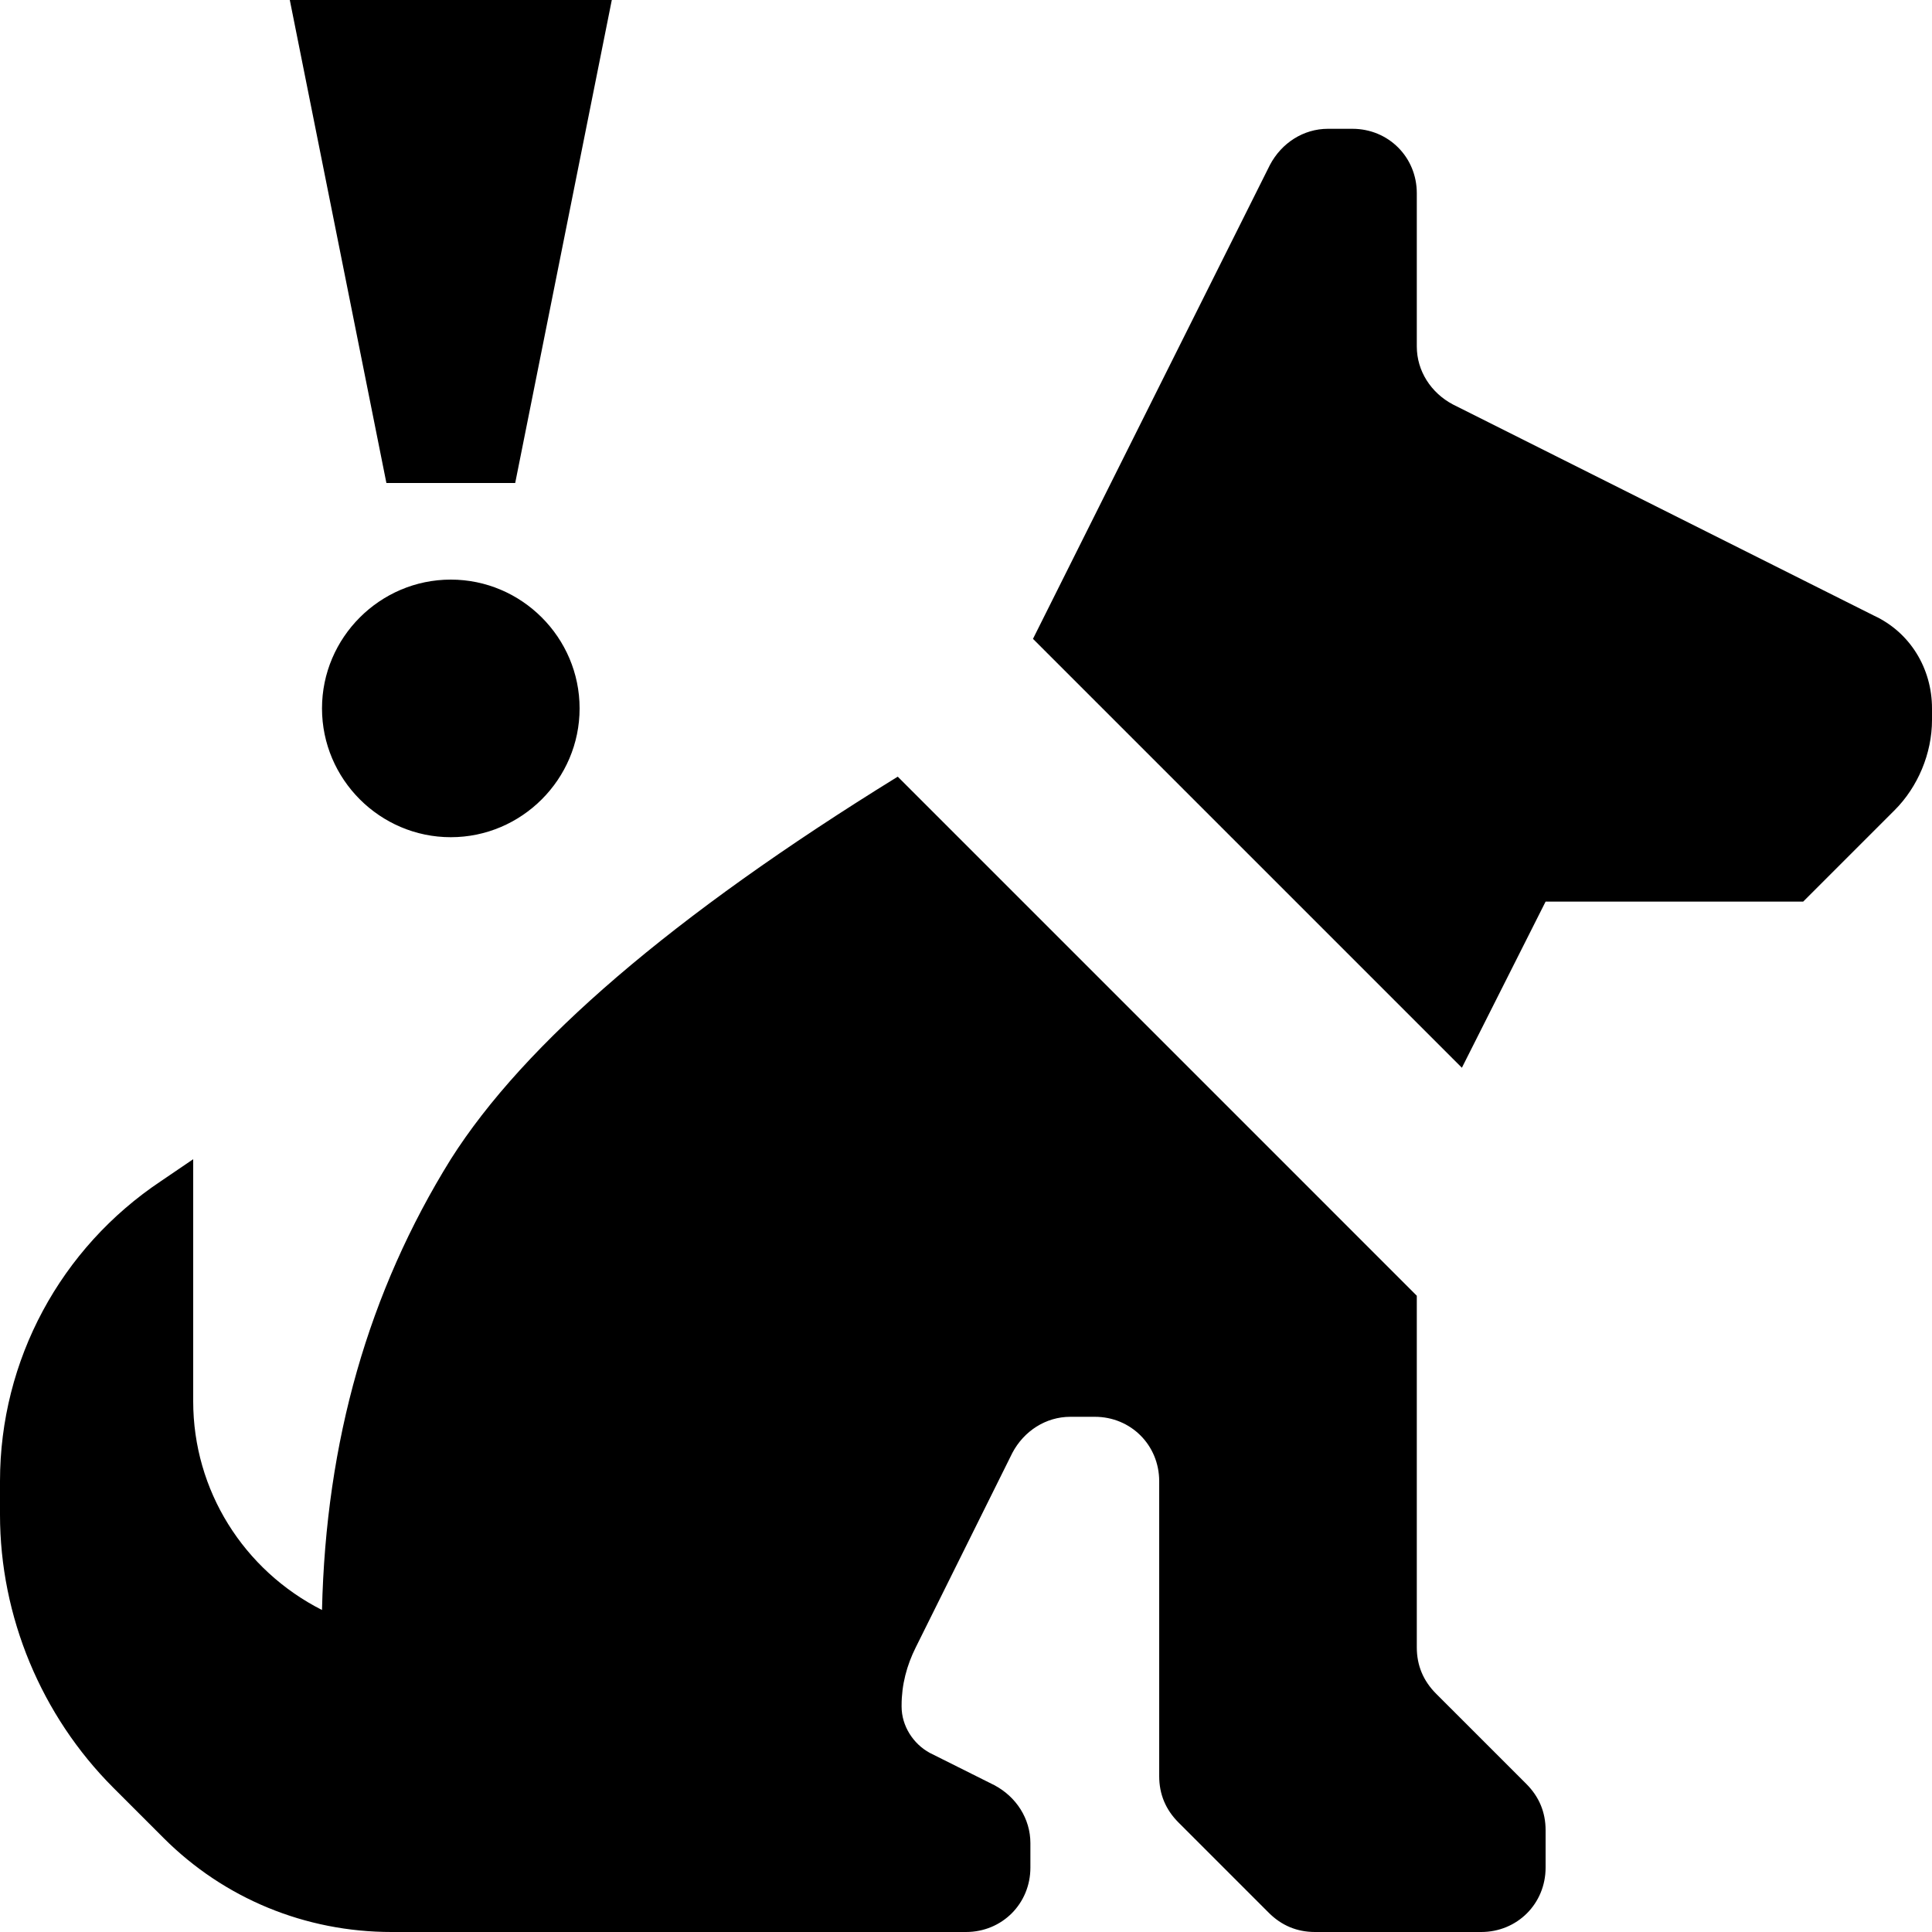
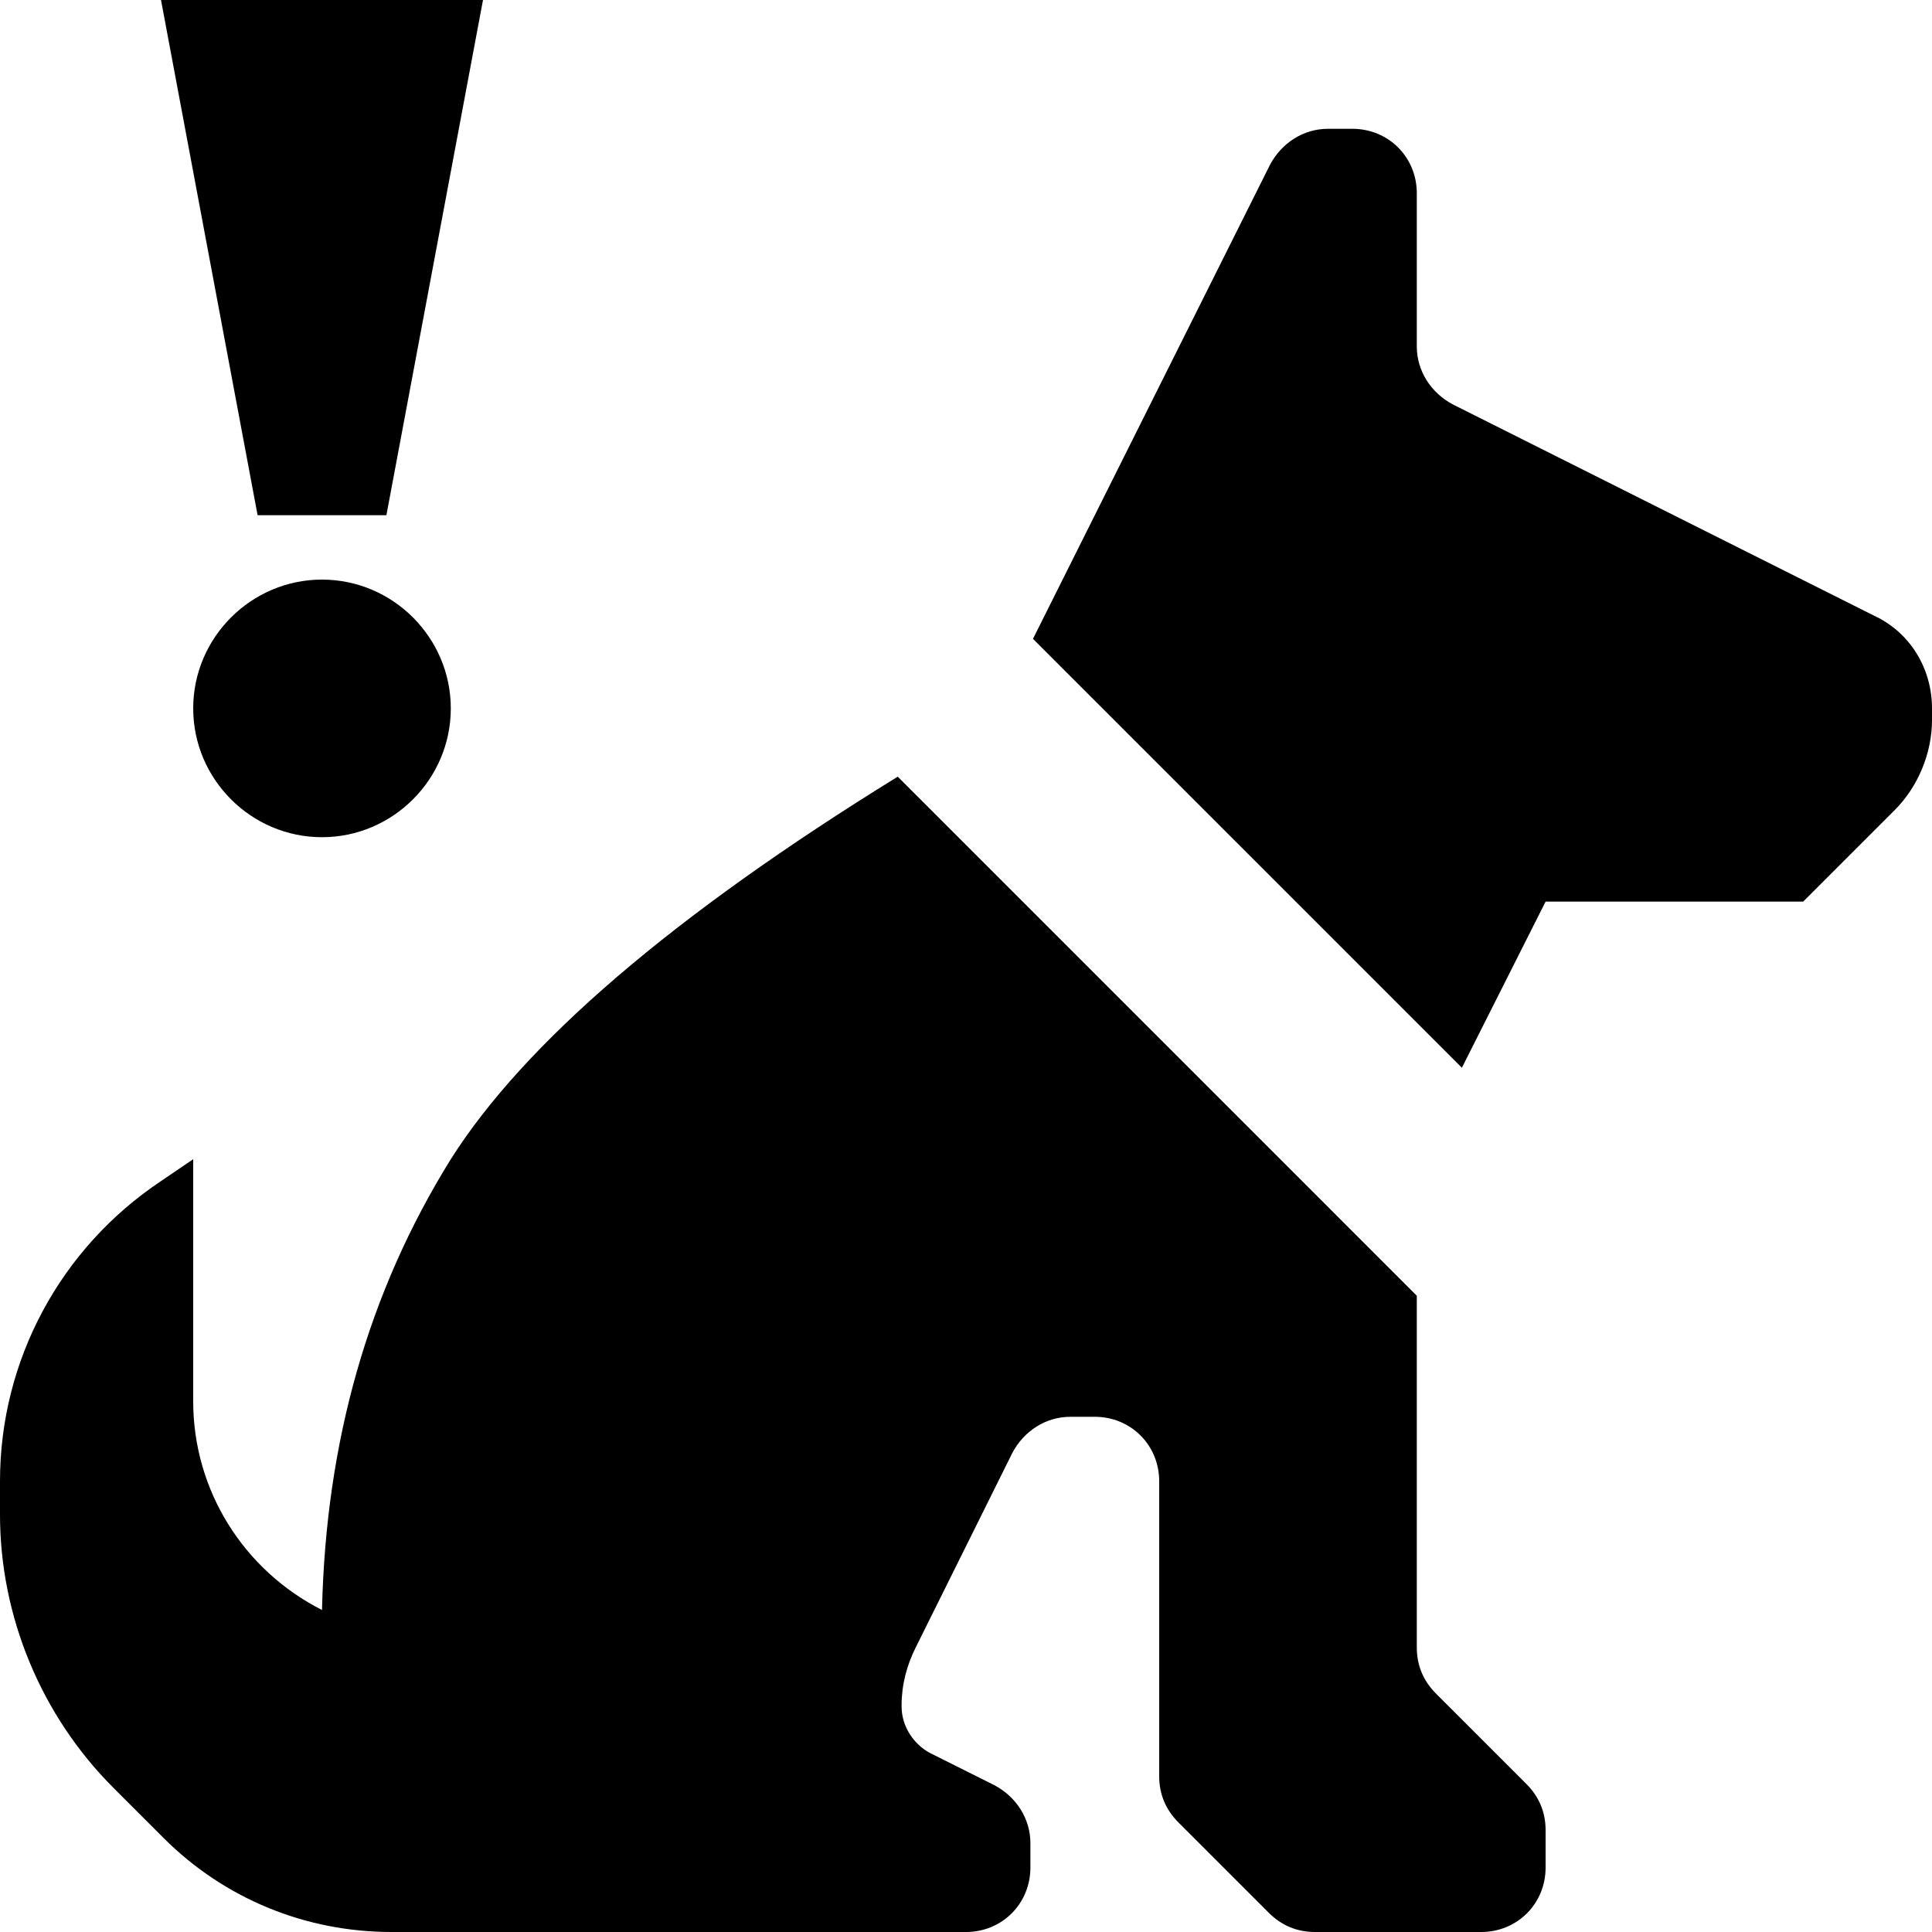
<svg xmlns="http://www.w3.org/2000/svg" viewBox="0 0 15 15">
-   <path d="M6.97 6.03L11 10.06L11 12.79C11 12.93 11.05 13.05 11.15 13.15L11.85 13.85C11.95 13.95 12 14.07 12 14.21L12 14.5C12 14.78 11.78 15 11.5 15L10.21 15C10.07 15 9.95 14.95 9.85 14.85L9.15 14.15C9.05 14.05 9 13.93 9 13.79L9 11.5C9 11.22 8.78 11 8.5 11L8.31 11C8.12 11 7.95 11.11 7.86 11.28L7.11 12.79C7.04 12.93 7 13.08 7 13.24L7 13.25C7 13.4 7.09 13.54 7.22 13.61L7.72 13.86C7.89 13.95 8 14.12 8 14.31L8 14.5C8 14.78 7.78 15 7.5 15L3.04 15C2.37 15 1.74 14.74 1.27 14.27L0.88 13.88C0.32 13.32 0 12.55 0 11.76L0 11.5C0 10.56 0.47 9.69 1.25 9.17L1.5 9L1.5 10.88C1.5 11.57 1.89 12.19 2.5 12.5C2.53 11.19 2.86 10.03 3.5 9C4.07 8.1 5.22 7.11 6.97 6.03ZM10.5 1C10.78 1 11 1.22 11 1.5L11 2.69C11 2.88 11.11 3.05 11.28 3.14L14.55 4.78C14.83 4.91 15 5.19 15 5.5L15 5.59C15 5.85 14.89 6.11 14.71 6.29L14 7L12 7L11.35 8.29L8.02 4.96L9.86 1.28C9.95 1.11 10.12 1 10.31 1L10.5 1ZM3.5 4.5C4.05 4.5 4.5 4.95 4.5 5.5C4.5 6.05 4.05 6.5 3.5 6.5C2.95 6.5 2.5 6.05 2.5 5.5C2.5 4.95 2.95 4.5 3.5 4.5ZM4.75 0L4 3.75L3 3.75L2.25 0L4.75 0Z" />
+   <path d="M6.97 6.03L11 10.06L11 12.79C11 12.93 11.05 13.05 11.15 13.15L11.85 13.85C11.95 13.95 12 14.07 12 14.21L12 14.5C12 14.78 11.78 15 11.5 15L10.21 15C10.07 15 9.95 14.95 9.85 14.85L9.15 14.15C9.05 14.05 9 13.93 9 13.79L9 11.5C9 11.22 8.78 11 8.5 11L8.31 11C8.12 11 7.95 11.11 7.86 11.28L7.11 12.79C7.04 12.93 7 13.08 7 13.24L7 13.25C7 13.4 7.09 13.54 7.22 13.61L7.72 13.86C7.89 13.95 8 14.12 8 14.31L8 14.5C8 14.78 7.78 15 7.5 15L3.04 15C2.37 15 1.74 14.74 1.27 14.27L0.88 13.88C0.32 13.32 0 12.55 0 11.76L0 11.5C0 10.56 0.47 9.69 1.25 9.17L1.5 9L1.5 10.88C1.5 11.57 1.89 12.19 2.5 12.5C2.53 11.19 2.86 10.03 3.5 9C4.07 8.1 5.22 7.11 6.97 6.03ZM10.5 1C10.78 1 11 1.22 11 1.5L11 2.69C11 2.88 11.11 3.05 11.28 3.14L14.55 4.78C14.83 4.91 15 5.19 15 5.5L15 5.59C15 5.85 14.89 6.11 14.71 6.29L14 7L12 7L11.35 8.29L8.02 4.96L9.86 1.28C9.95 1.11 10.12 1 10.31 1L10.5 1ZM3.75 0L1.25 0L2 4L3 4L3.75 0ZM2.5 4.5C1.95 4.5 1.5 4.95 1.5 5.5C1.5 6.05 1.95 6.5 2.5 6.5C3.05 6.5 3.5 6.05 3.5 5.5C3.5 4.95 3.05 4.5 2.5 4.5Z" />
</svg>
